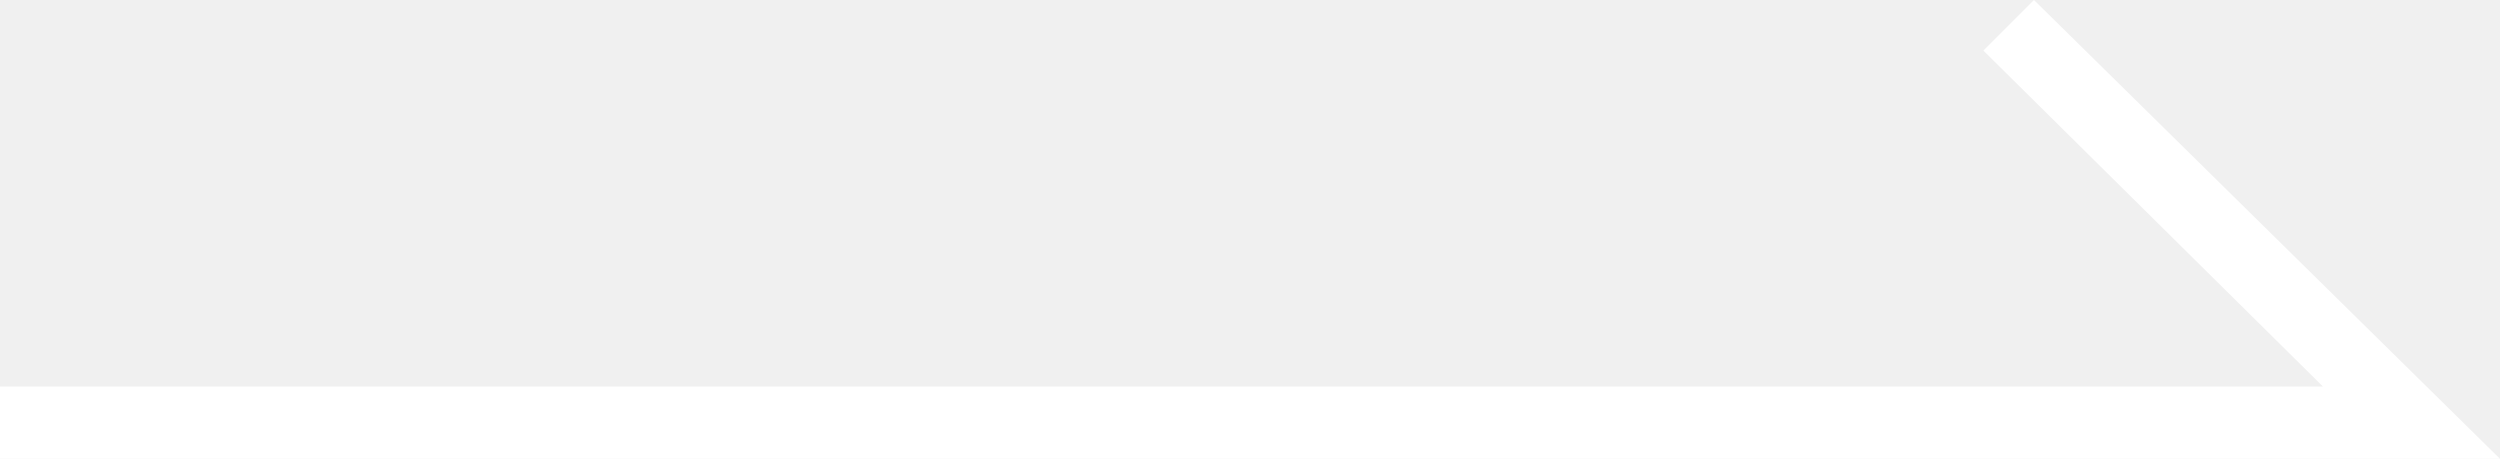
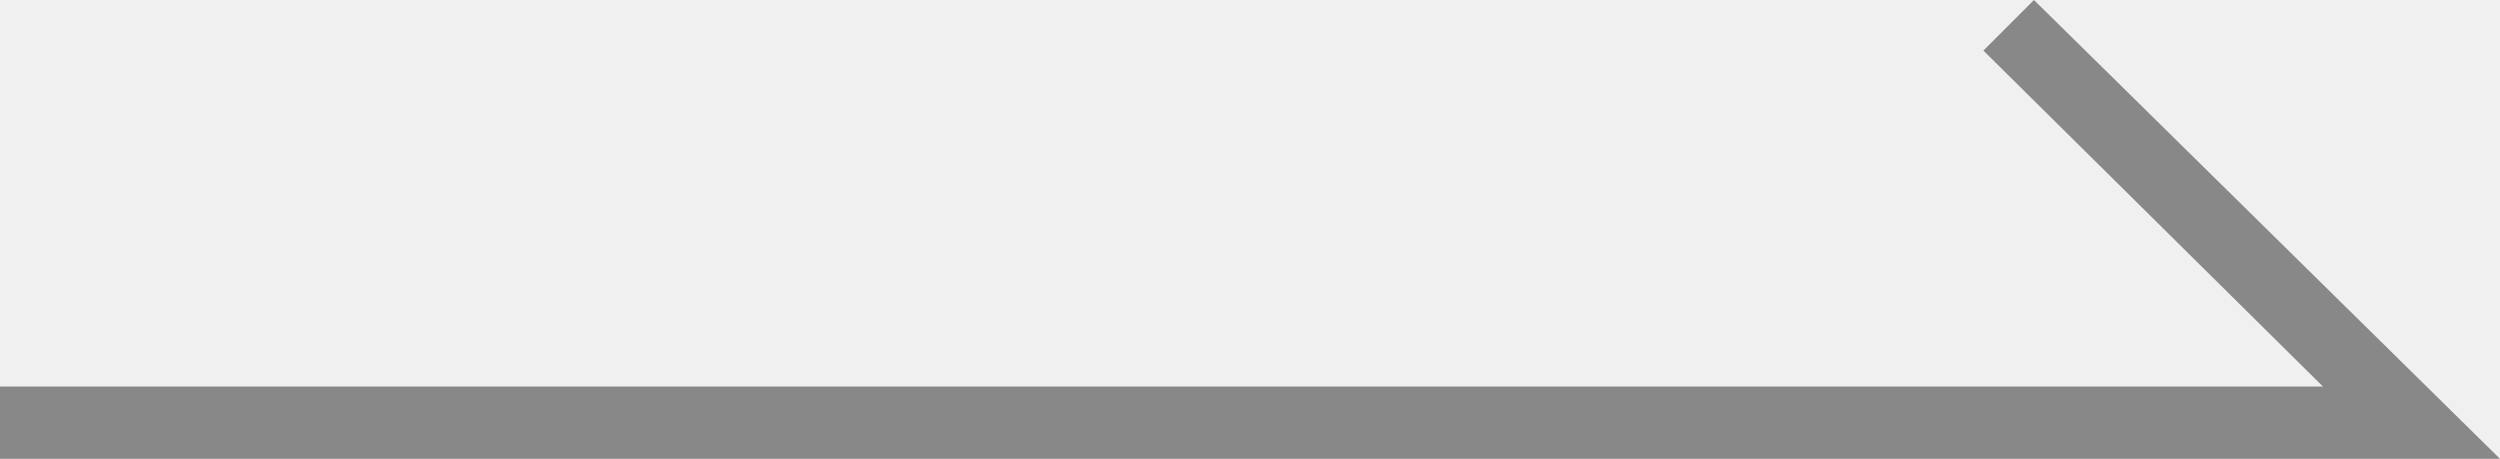
<svg xmlns="http://www.w3.org/2000/svg" version="1.1" id="arr_right_w" x="0px" y="0px" viewBox="0 0 69.2 12.7" style="enable-background:new 0 0 69.2 12.7;" xml:space="preserve">
  <style type="text/css">
- 	.st0{fill:#FFFFFF;}
+ 	.st0{fill:#888888;}
</style>
  <polygon class="st0" points="69.2,12.7 0,12.7 0,10.7 64.3,10.7 54.9,1.4 56.3,0 " />
</svg>
